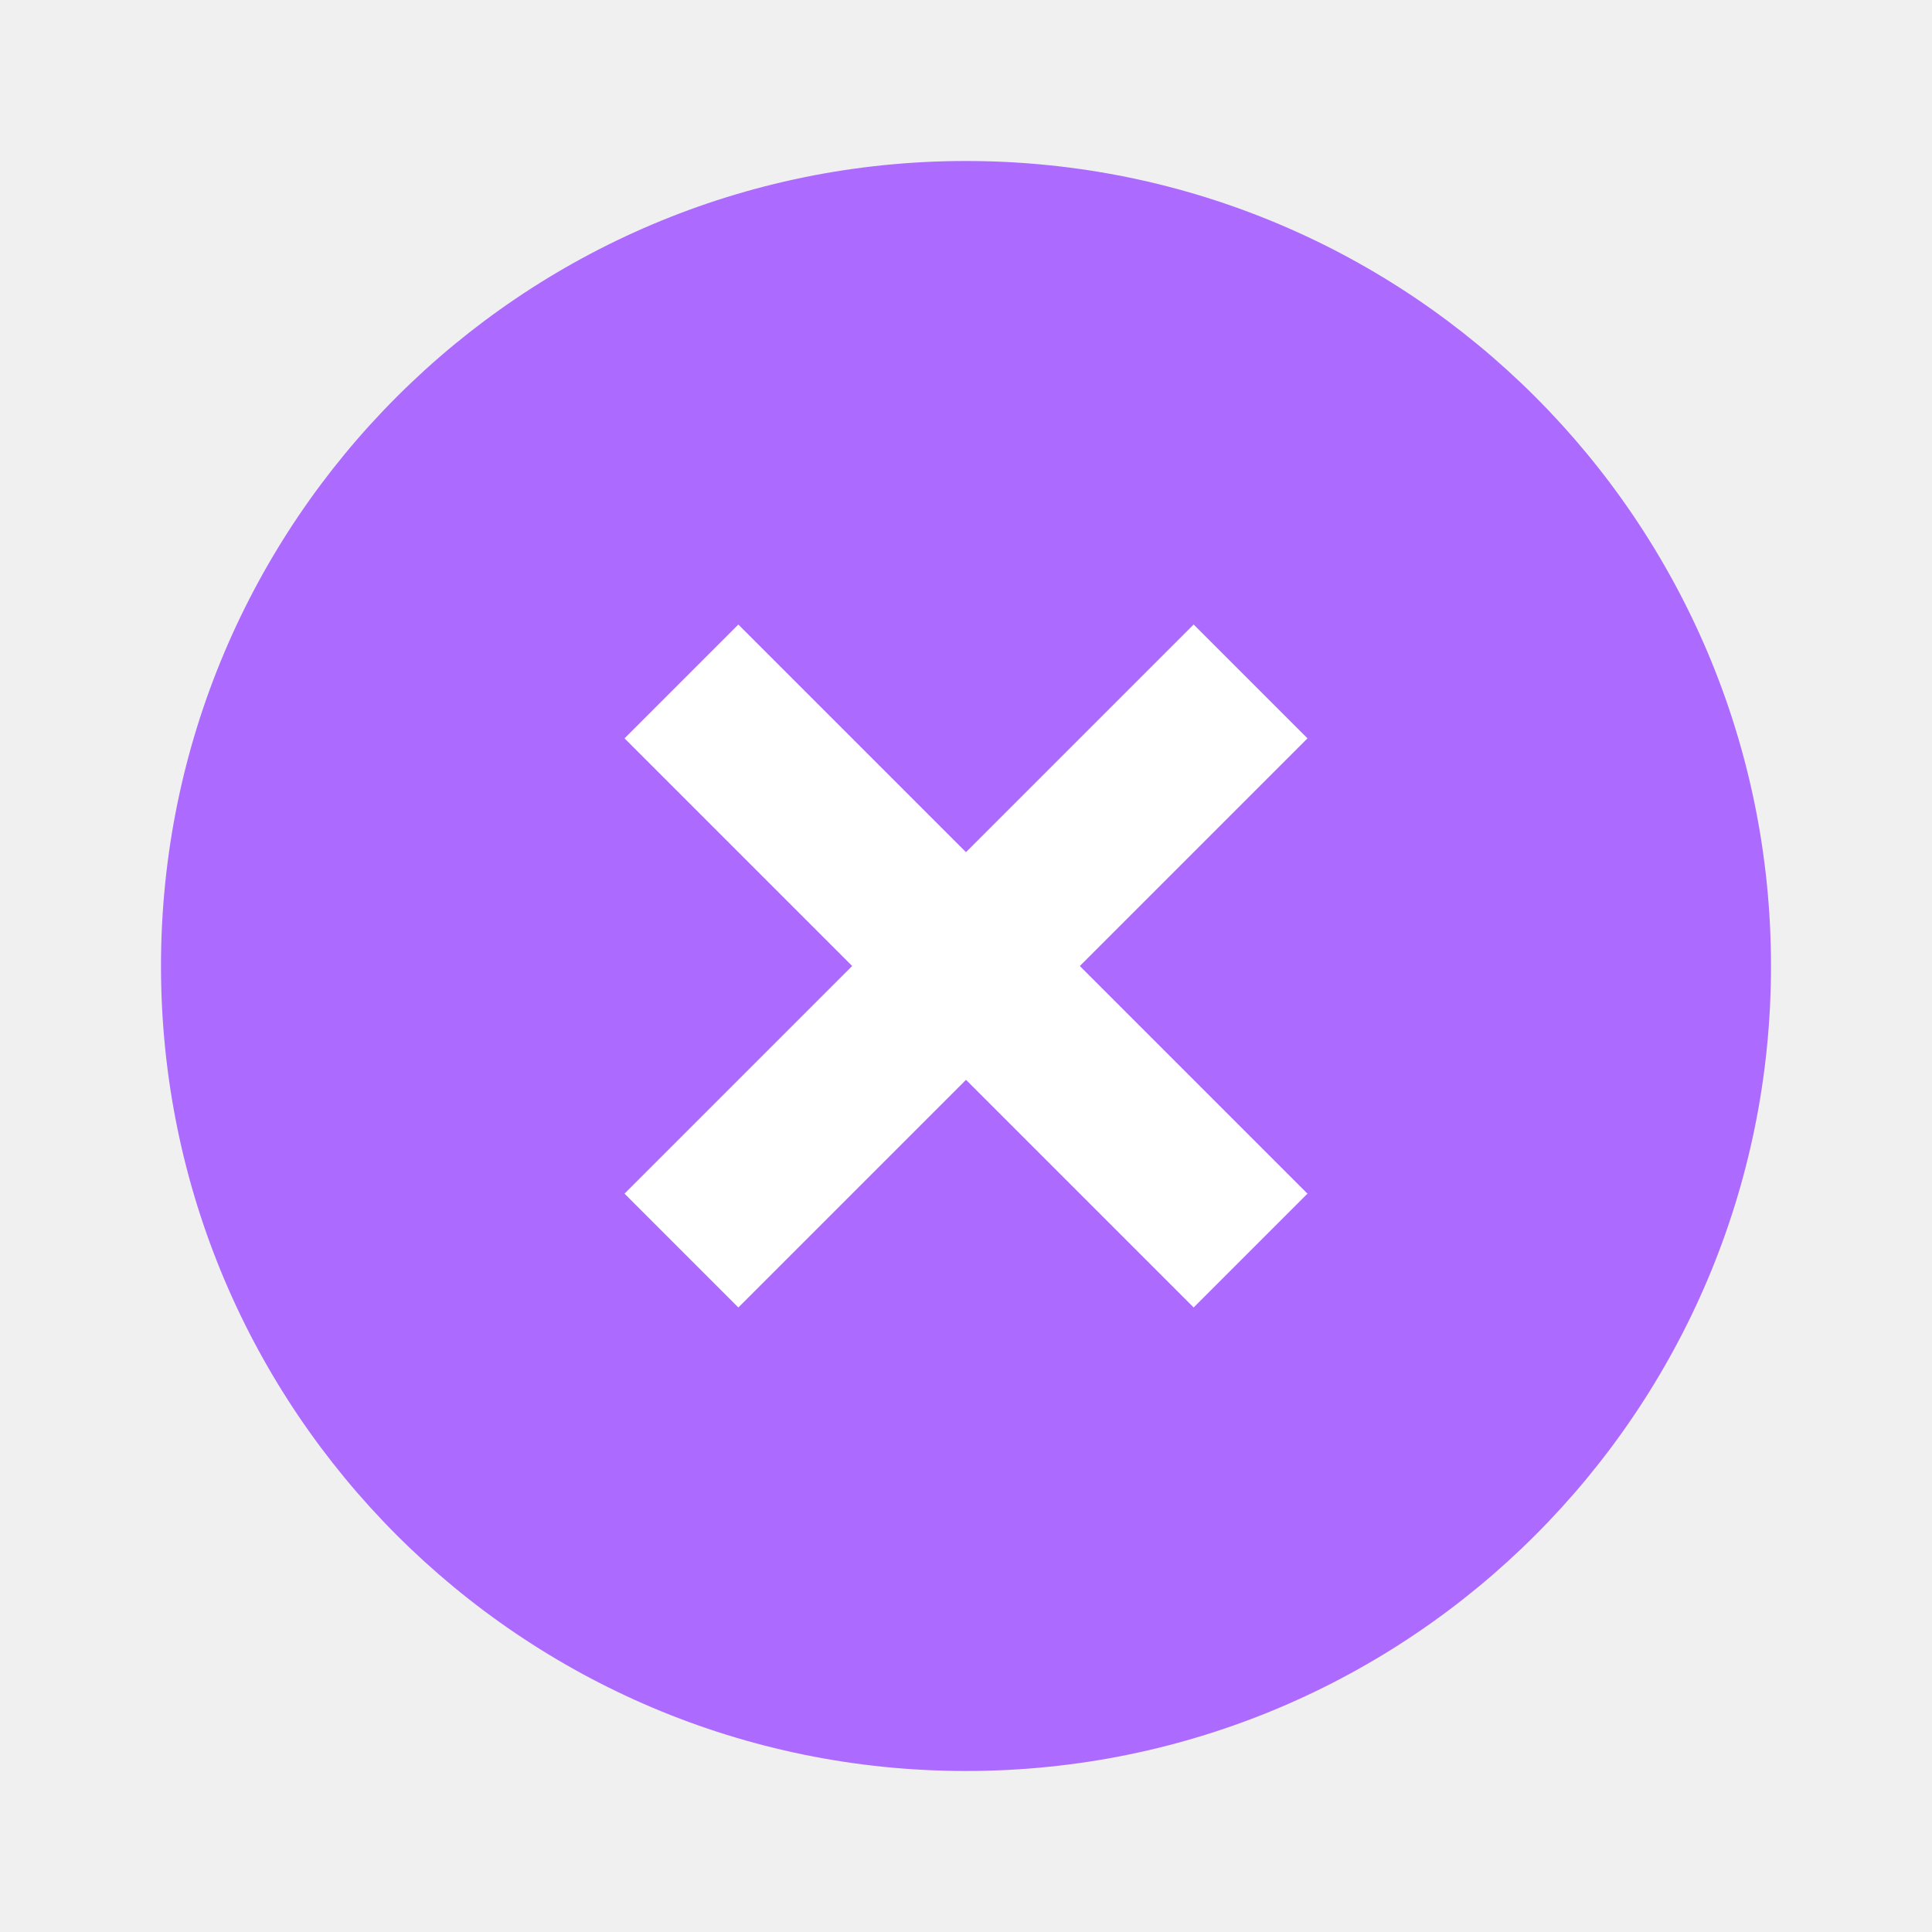
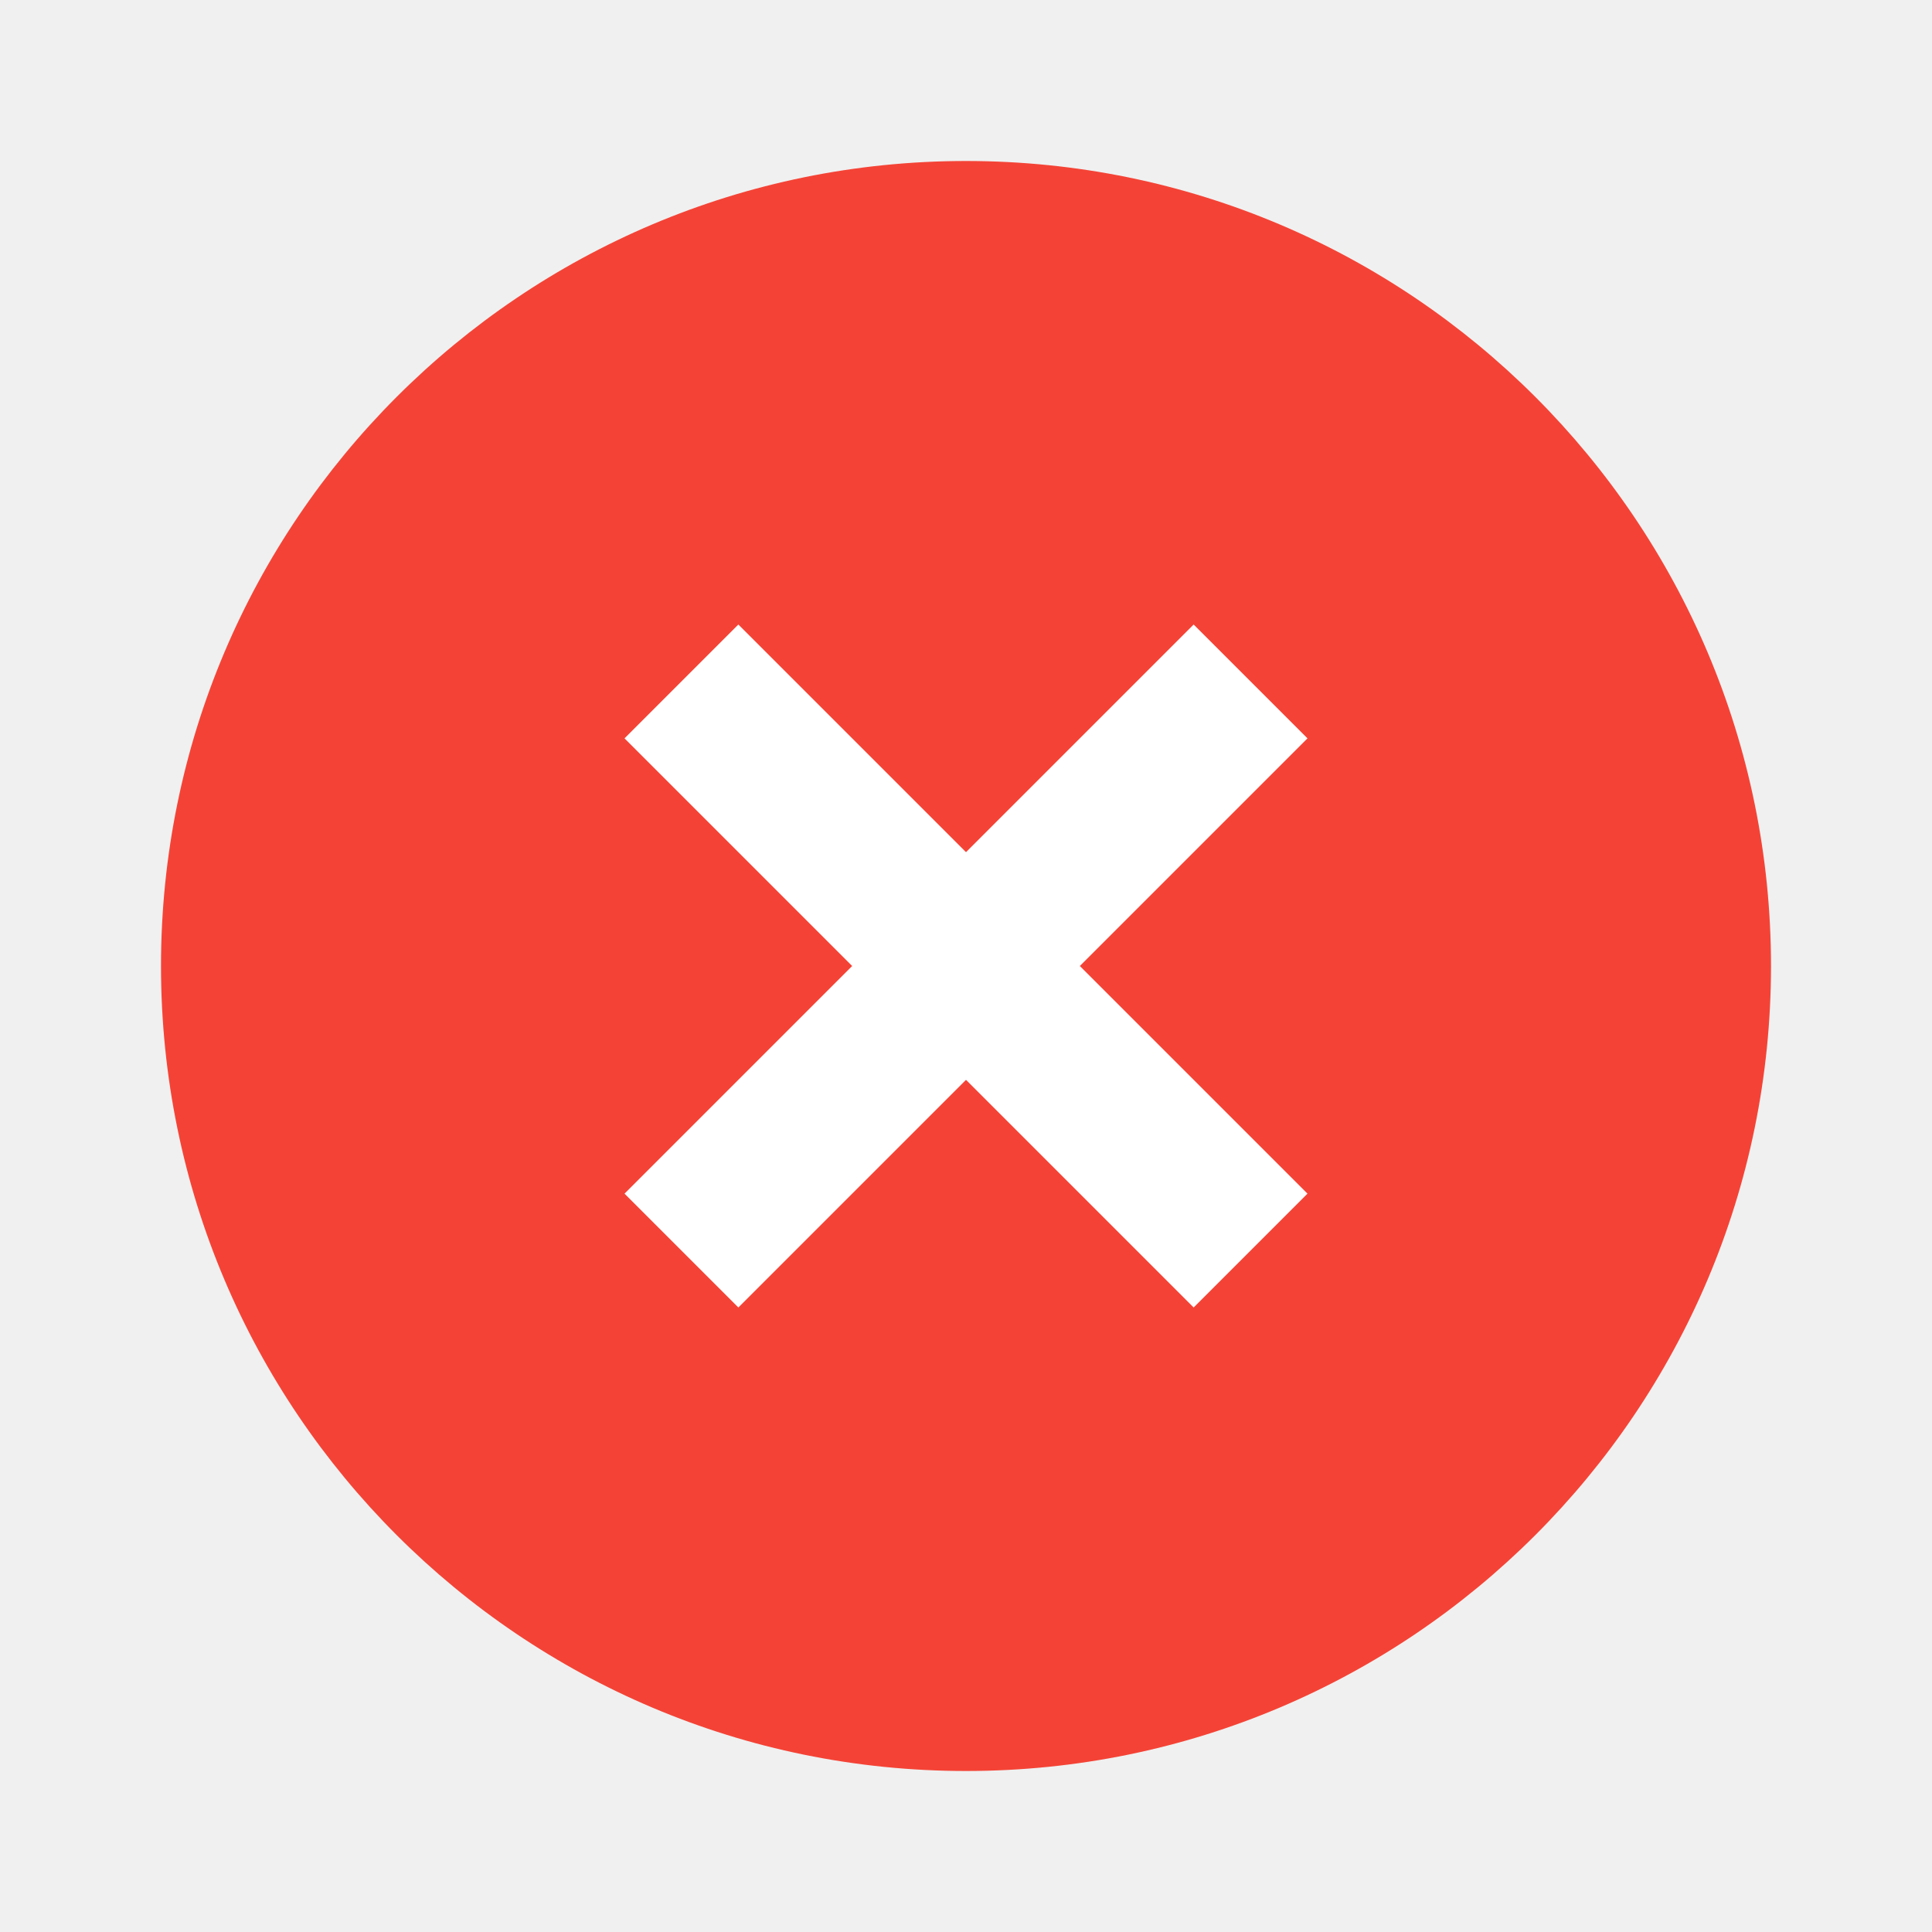
- <svg xmlns="http://www.w3.org/2000/svg" viewBox="0,0,256,256" width="96px" height="96px">
-   <g fill="none" fill-rule="nonzero" stroke="none" stroke-width="1" stroke-linecap="butt" stroke-linejoin="miter" stroke-miterlimit="10" stroke-dasharray="" stroke-dashoffset="0" font-family="none" font-weight="none" font-size="none" text-anchor="none" style="mix-blend-mode: normal">
-     <g transform="scale(5.33333,5.33333)">
-       <path d="M44,24c0,11.045 -8.955,20 -20,20c-11.045,0 -20,-8.955 -20,-20c0,-11.045 8.955,-20 20,-20c11.045,0 20,8.955 20,20z" fill="#ac6aff" />
-       <path d="M29.656,15.516l2.828,2.828l-14.14,14.14l-2.828,-2.828z" fill="#ffffff" />
-       <path d="M32.484,29.656l-2.828,2.828l-14.14,-14.14l2.828,-2.828z" fill="#ffffff" />
-     </g>
-   </g>
+ <svg xmlns="http://www.w3.org/2000/svg" viewBox="0 0 48 48" width="144px" height="144px">
+   <path fill="#f44336" d="M44,24c0,11.045-8.955,20-20,20S4,35.045,4,24S12.955,4,24,4S44,12.955,44,24z" />
+   <path fill="#fff" d="M29.656,15.516l2.828,2.828l-14.14,14.14l-2.828-2.828L29.656,15.516z" />
+   <path fill="#fff" d="M32.484,29.656l-2.828,2.828l-14.14-14.14l2.828-2.828L32.484,29.656z" />
</svg>
